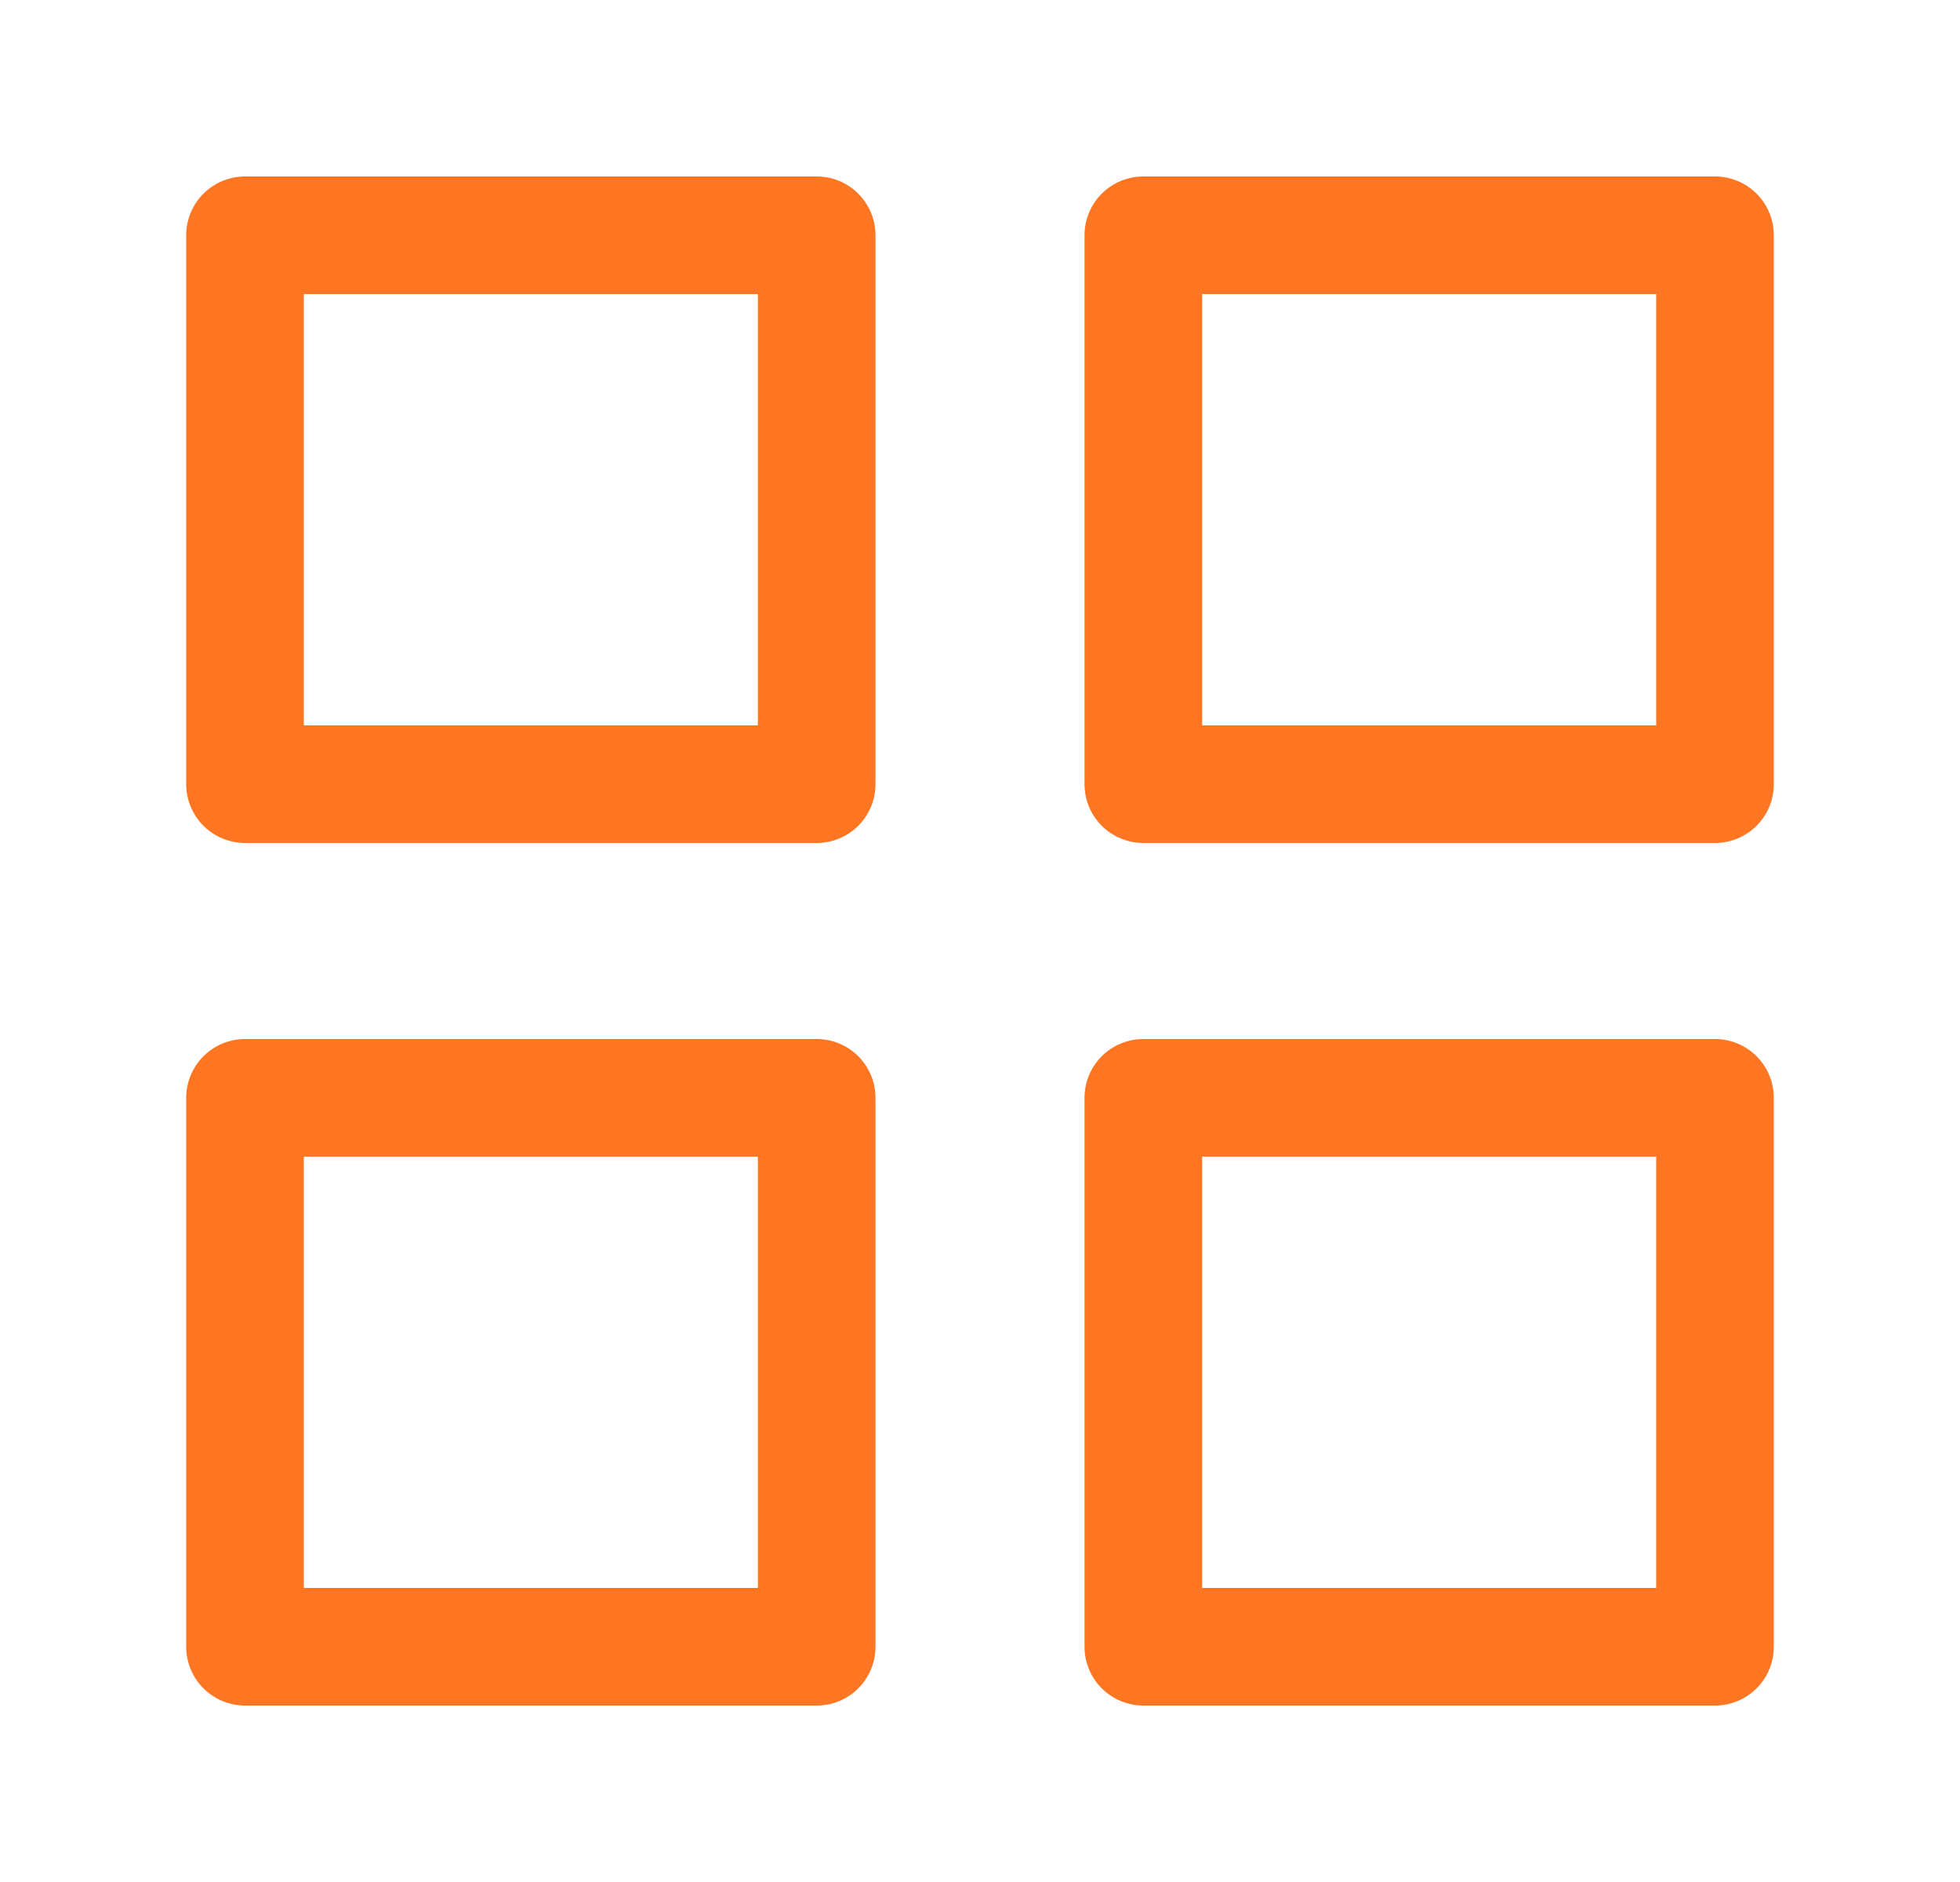
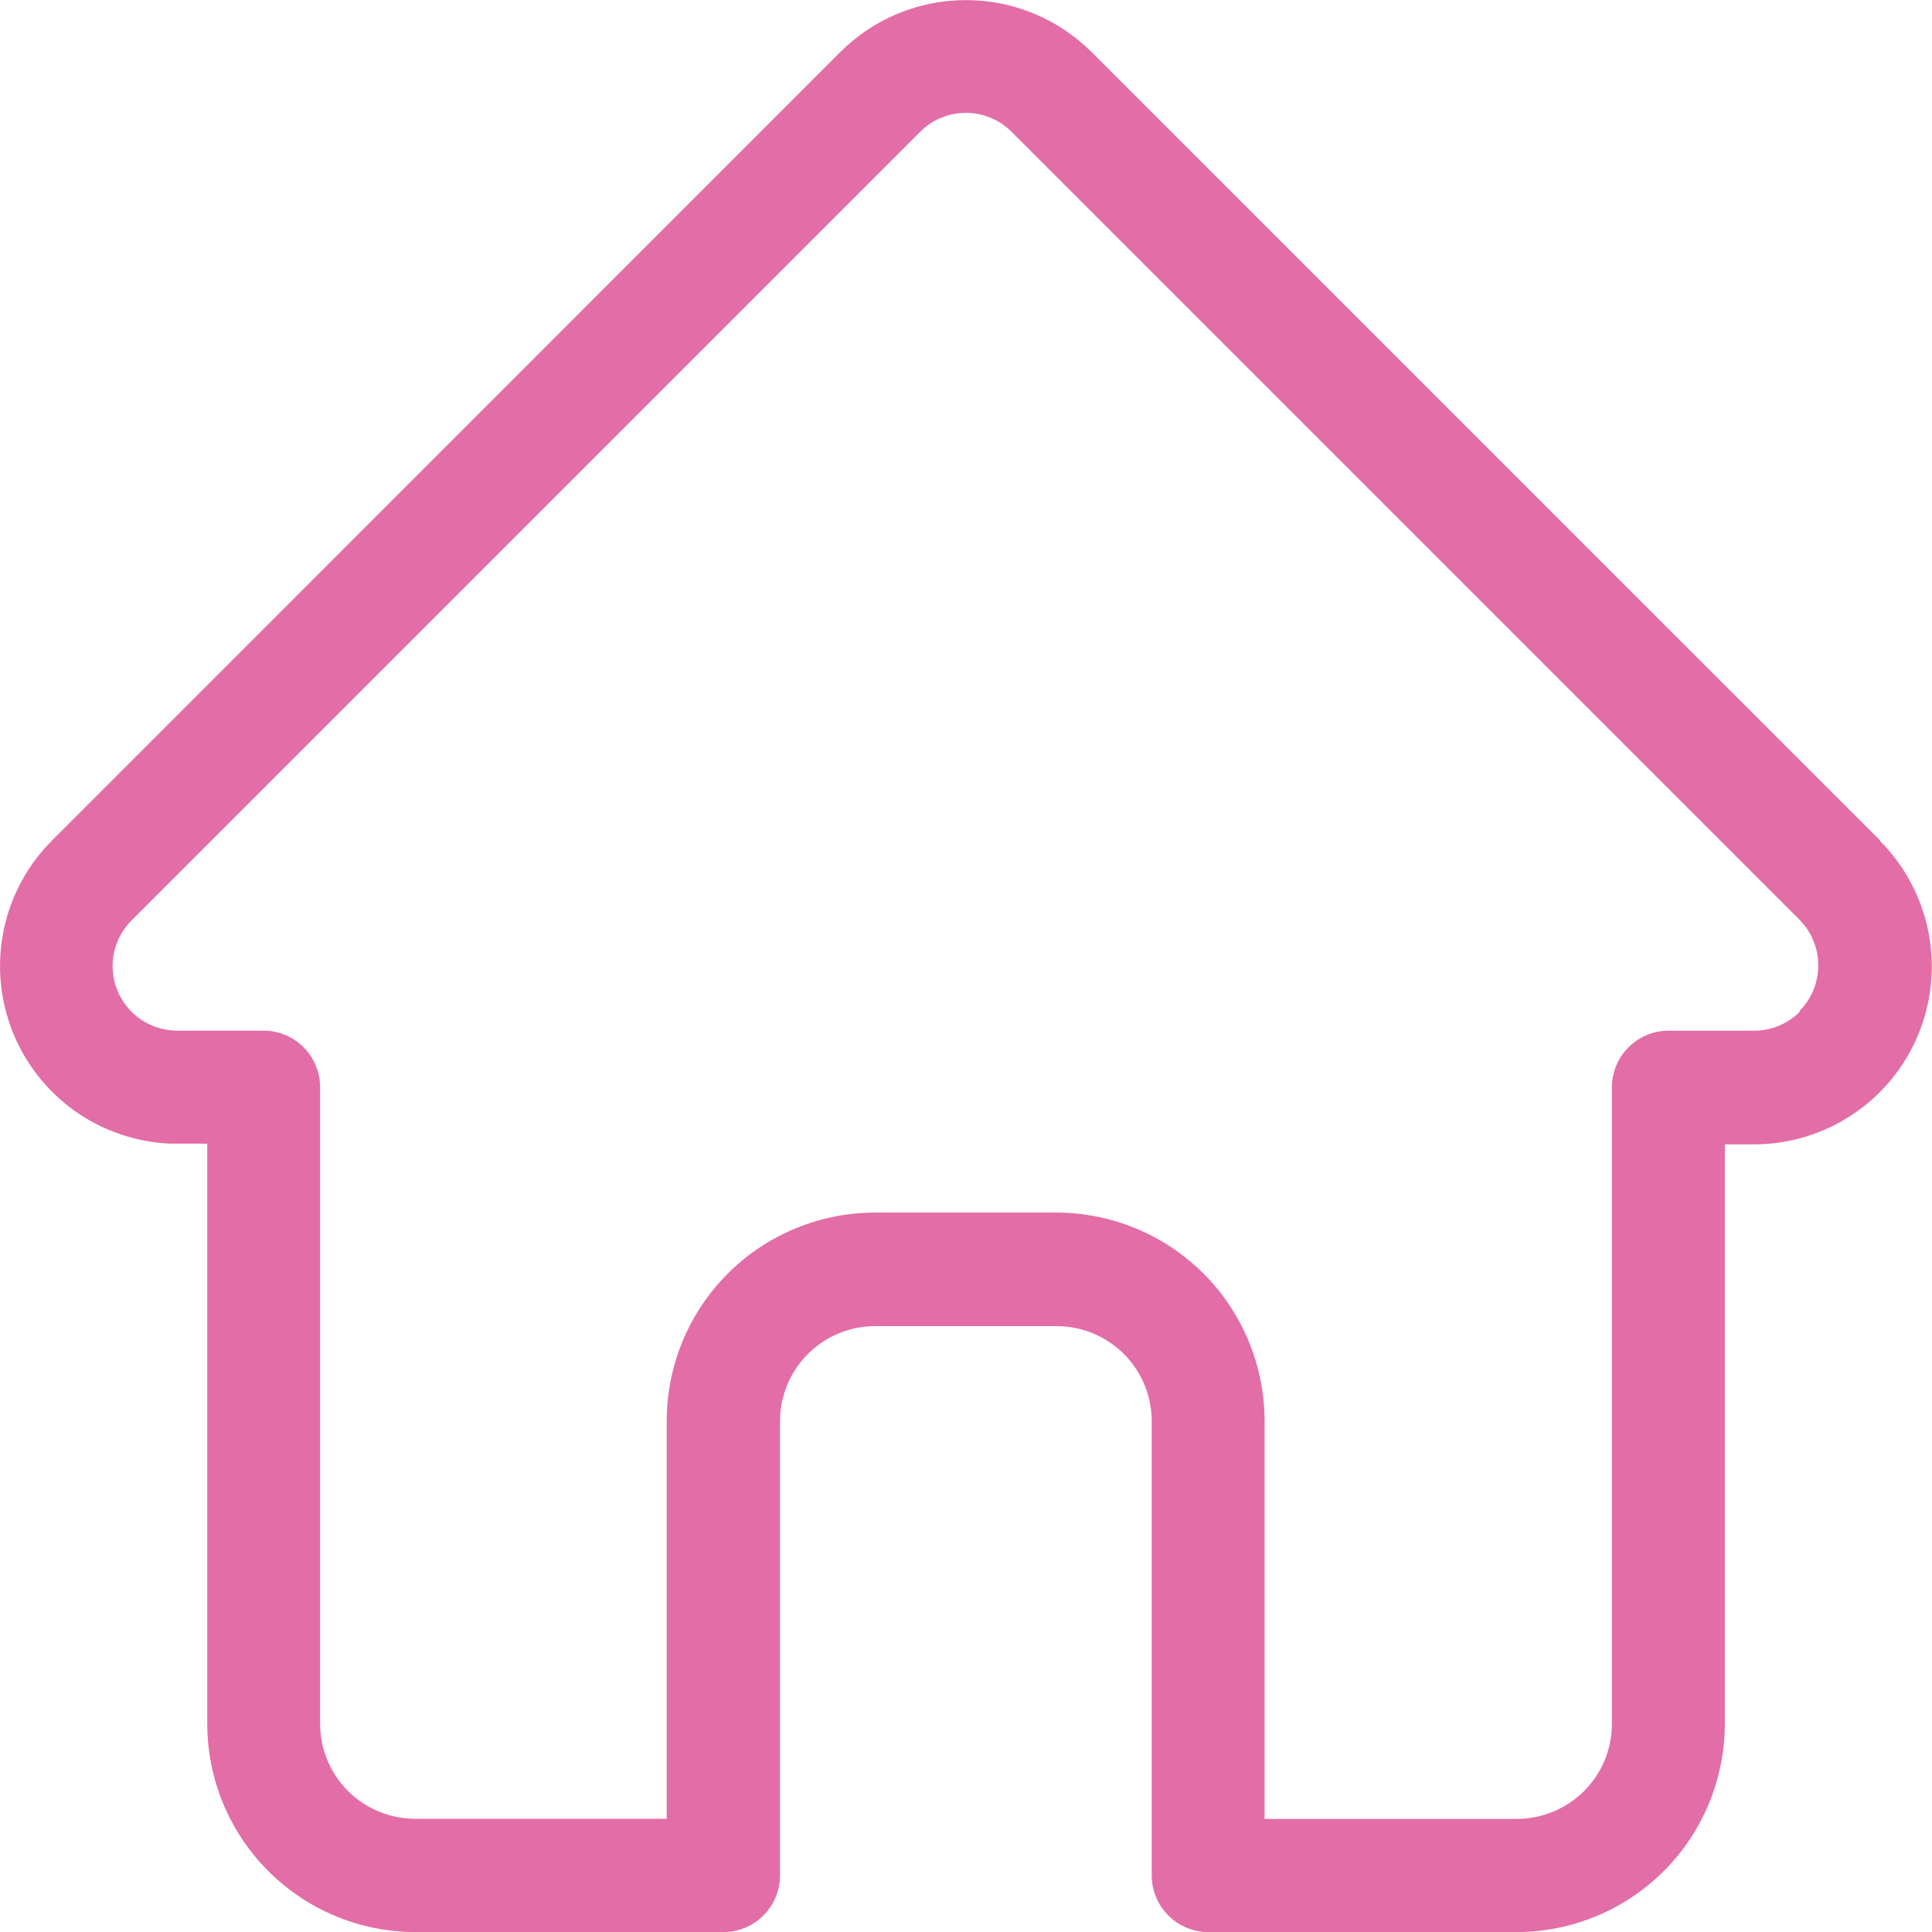
- <svg xmlns="http://www.w3.org/2000/svg" width="25" height="24" viewBox="0 0 25 24" fill="none">
-   <path d="M10.417 3H3.125V10H10.417V3Z" stroke="#FF7622" stroke-width="1.5" stroke-linecap="round" stroke-linejoin="round" />
-   <path d="M21.875 3H14.583V10H21.875V3Z" stroke="#FF7622" stroke-width="1.5" stroke-linecap="round" stroke-linejoin="round" />
-   <path d="M21.875 14H14.583V21H21.875V14Z" stroke="#FF7622" stroke-width="1.5" stroke-linecap="round" stroke-linejoin="round" />
-   <path d="M10.417 14H3.125V21H10.417V14Z" stroke="#FF7622" stroke-width="1.5" stroke-linecap="round" stroke-linejoin="round" />
+ <svg xmlns="http://www.w3.org/2000/svg" width="22" height="22" viewBox="0 0 22 22" fill="none">
+   <path d="M21.407 9.569L12.431 0.594C12.243 0.406 12.02 0.257 11.774 0.155C11.528 0.053 11.265 0.001 10.999 0.001C10.733 0.001 10.47 0.053 10.224 0.155C9.978 0.257 9.755 0.406 9.567 0.594L0.6 9.563L0.591 9.572C0.314 9.85 0.123 10.203 0.043 10.587C-0.037 10.972 -0.004 11.371 0.139 11.737C0.282 12.103 0.528 12.419 0.848 12.648C1.168 12.876 1.547 13.006 1.939 13.023C1.96 13.023 1.981 13.023 2.002 13.023H2.36V19.623C2.359 20.252 2.607 20.856 3.051 21.302C3.494 21.748 4.097 21.999 4.726 22.001H8.237C8.408 22.001 8.572 21.933 8.693 21.812C8.814 21.691 8.882 21.527 8.882 21.356V16.178C8.884 15.892 8.998 15.618 9.201 15.417C9.403 15.215 9.677 15.101 9.963 15.101H12.034C12.321 15.101 12.595 15.216 12.798 15.418C13.001 15.621 13.114 15.895 13.115 16.182V21.36C13.116 21.53 13.184 21.693 13.305 21.813C13.426 21.933 13.59 22.001 13.76 22.001H17.271C17.899 22 18.502 21.75 18.946 21.306C19.39 20.862 19.64 20.259 19.641 19.631V13.031H19.973C20.373 13.031 20.765 12.912 21.098 12.689C21.431 12.467 21.69 12.151 21.843 11.781C21.997 11.411 22.037 11.004 21.959 10.611C21.881 10.218 21.689 9.857 21.406 9.574L21.407 9.569ZM20.494 11.521C20.426 11.59 20.345 11.644 20.255 11.681C20.166 11.718 20.07 11.737 19.973 11.737H19C18.915 11.737 18.831 11.753 18.753 11.786C18.675 11.818 18.604 11.866 18.544 11.926C18.484 11.986 18.436 12.057 18.404 12.135C18.372 12.213 18.355 12.297 18.355 12.382V19.631C18.355 19.918 18.241 20.192 18.038 20.395C17.835 20.597 17.561 20.711 17.274 20.712H14.4V16.178C14.399 15.55 14.149 14.947 13.705 14.503C13.261 14.059 12.658 13.809 12.03 13.808H9.963C9.335 13.809 8.732 14.058 8.287 14.503C7.843 14.947 7.593 15.55 7.592 16.178V20.711H4.726C4.44 20.71 4.165 20.596 3.962 20.394C3.76 20.191 3.646 19.916 3.645 19.63V12.381C3.645 12.296 3.629 12.212 3.596 12.134C3.564 12.056 3.516 11.985 3.456 11.925C3.397 11.865 3.325 11.817 3.247 11.785C3.169 11.752 3.085 11.736 3 11.736H2.01C1.865 11.735 1.724 11.69 1.604 11.609C1.484 11.527 1.391 11.412 1.336 11.277C1.282 11.143 1.268 10.995 1.297 10.853C1.327 10.711 1.397 10.581 1.5 10.479L10.478 1.501C10.546 1.433 10.627 1.378 10.717 1.341C10.806 1.304 10.902 1.285 10.999 1.285C11.095 1.285 11.191 1.304 11.28 1.341C11.37 1.378 11.451 1.433 11.519 1.501L20.491 10.473C20.628 10.611 20.705 10.798 20.705 10.993C20.705 11.188 20.628 11.375 20.491 11.513L20.494 11.521Z" fill="#E36DA6" />
</svg>
